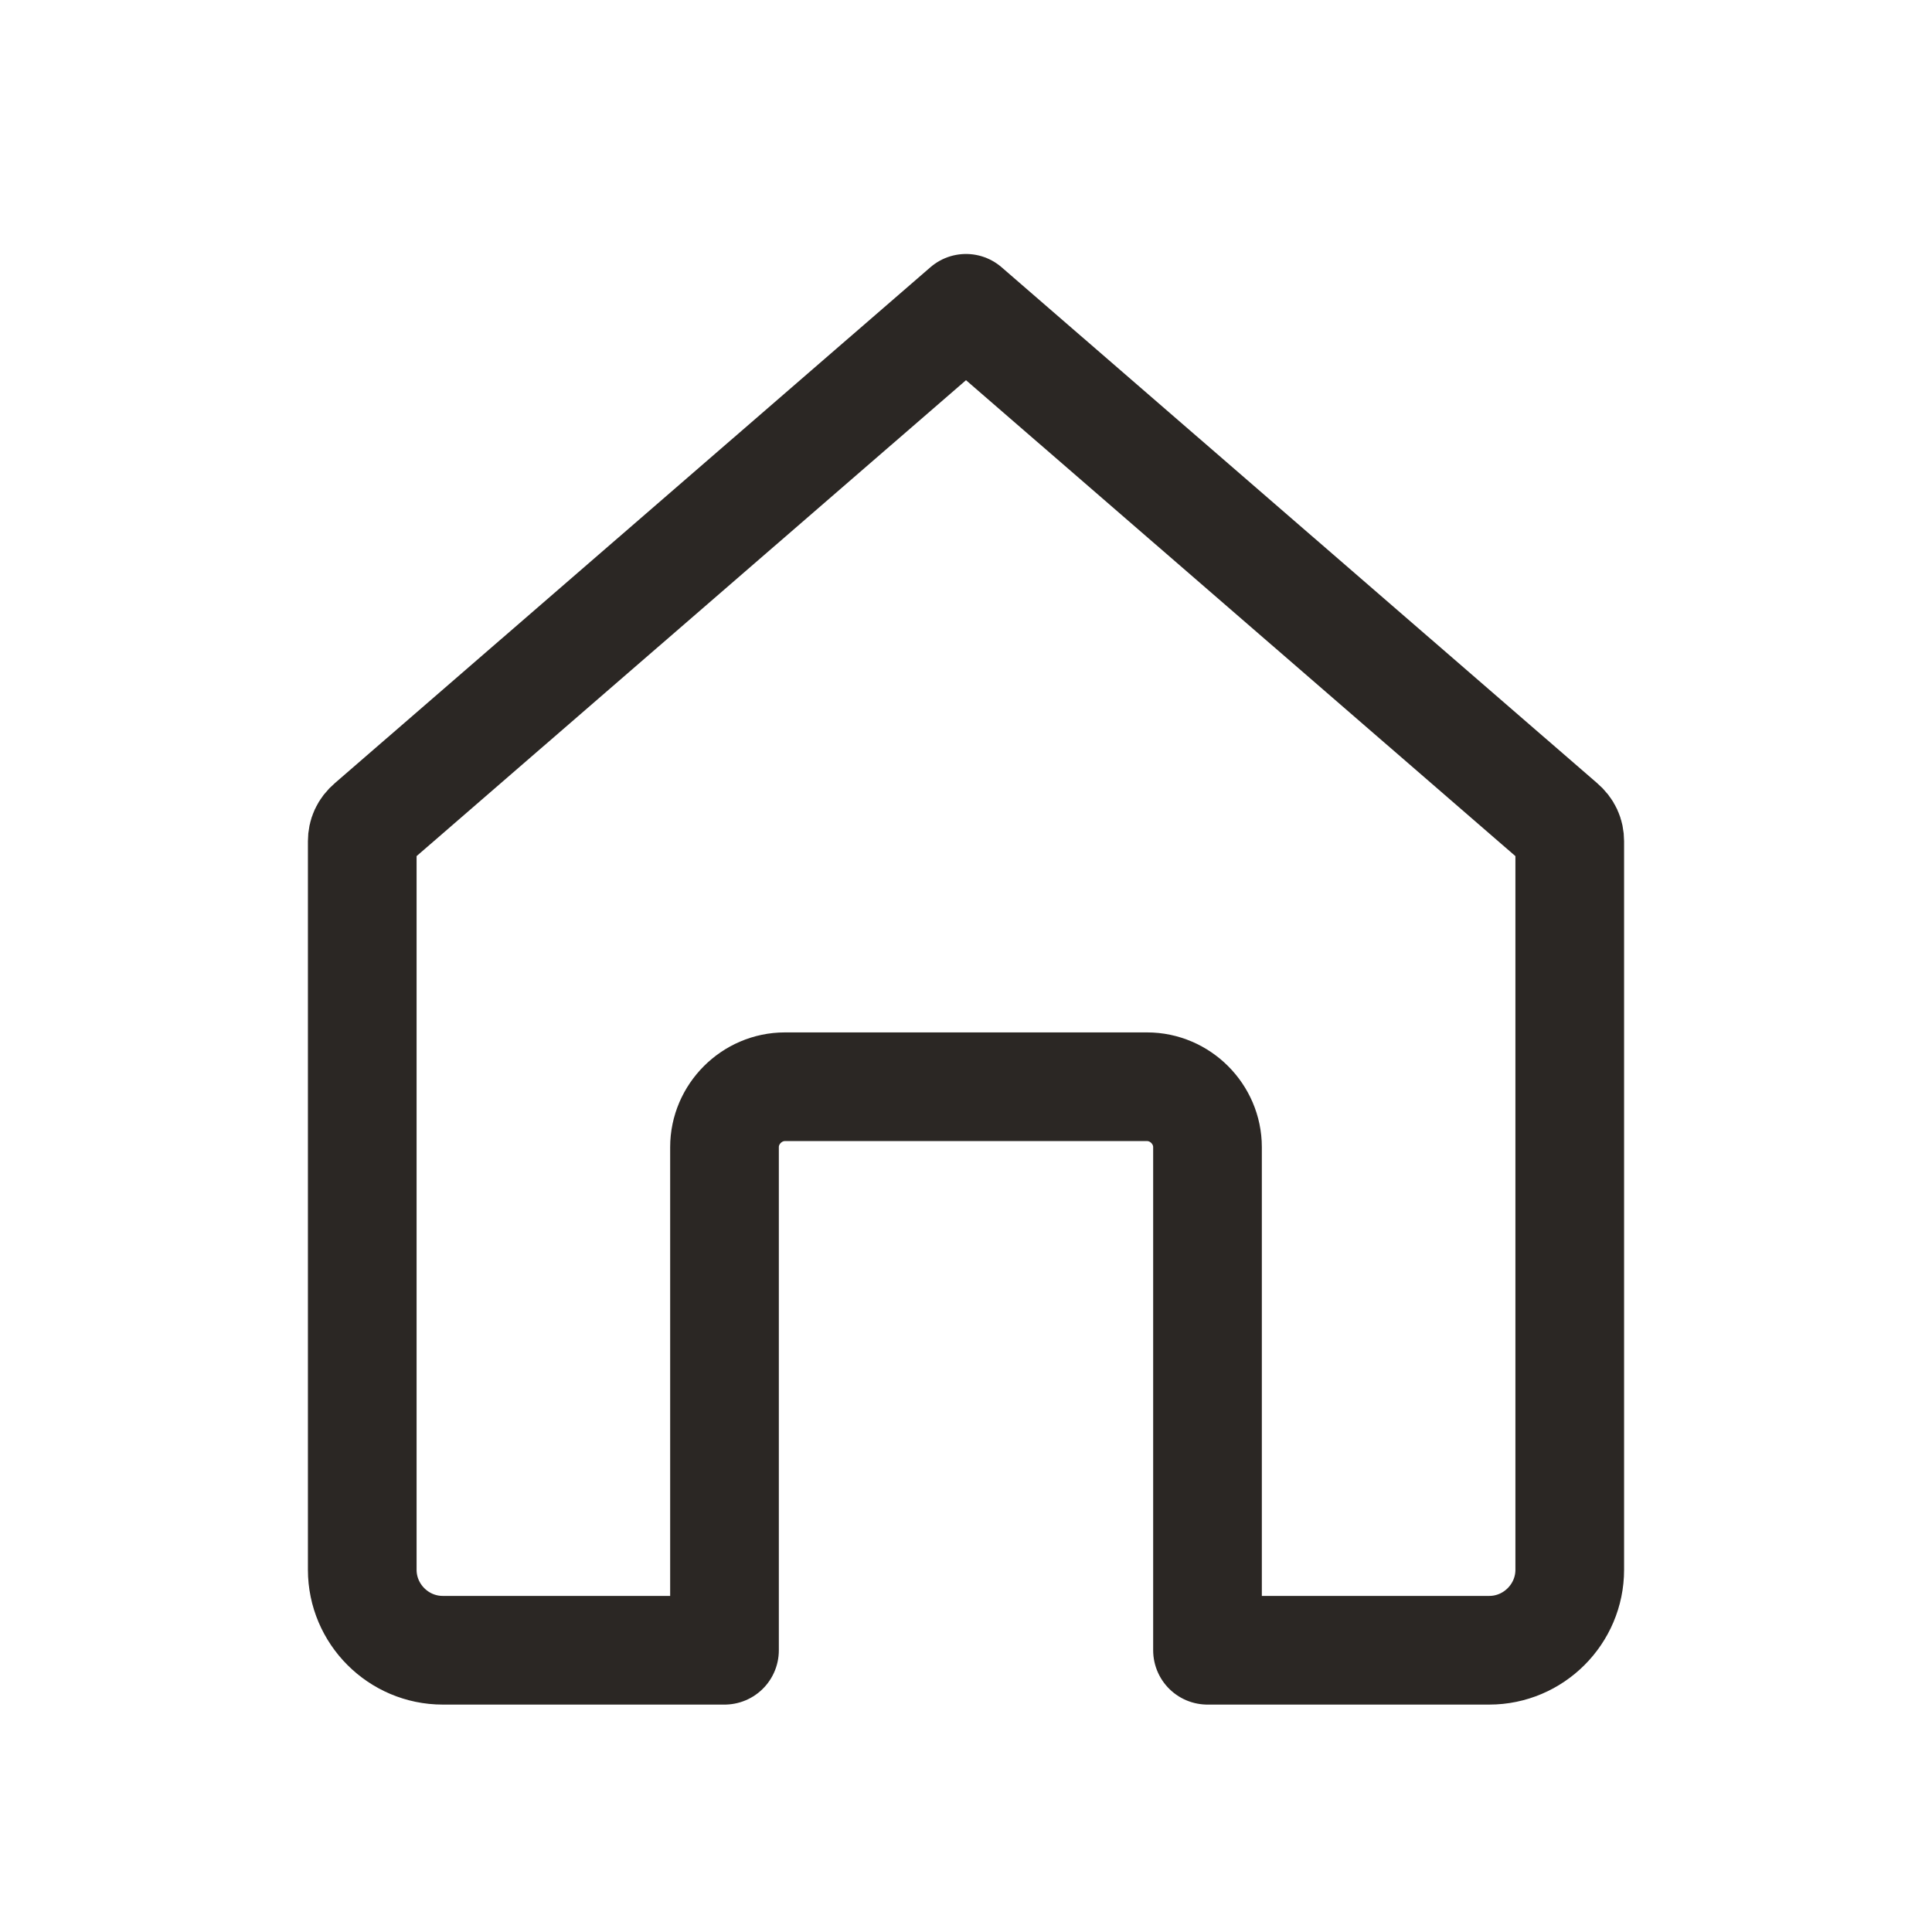
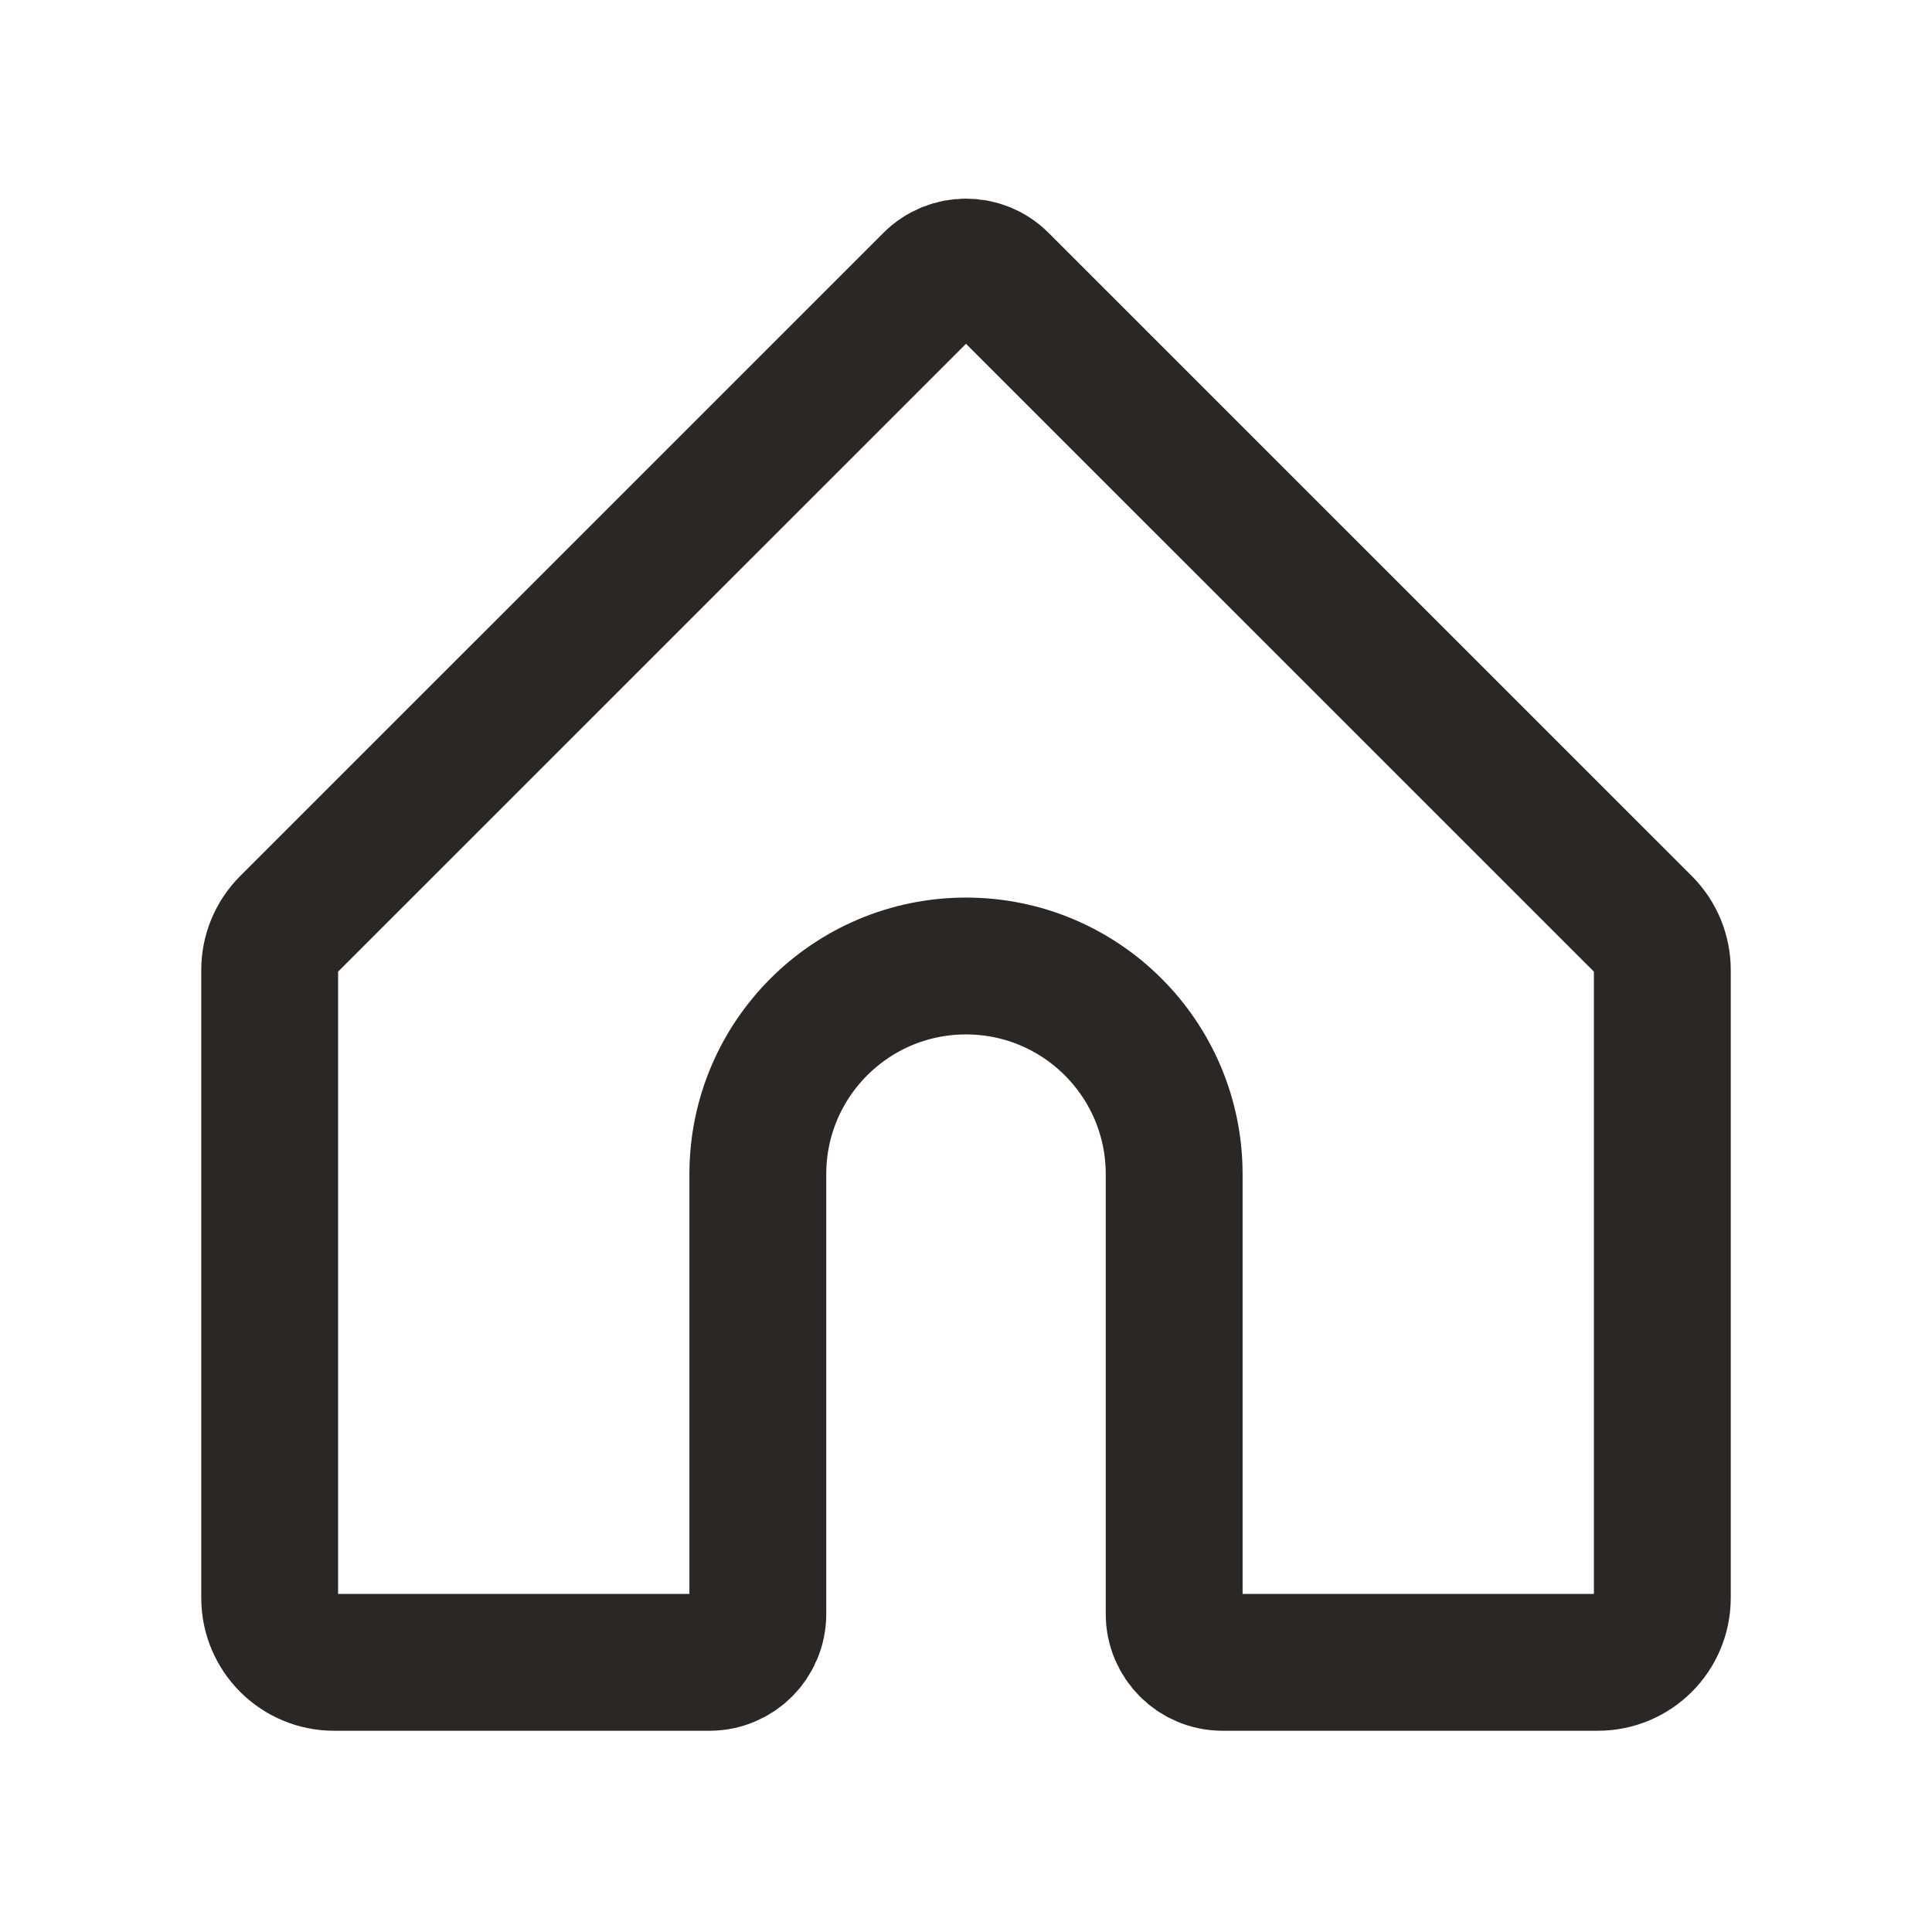
<svg xmlns="http://www.w3.org/2000/svg" width="24" height="24" viewBox="0 0 24 24">
-   <path d="M4.5 10.45C4.5 10.37 4.53 10.3 4.6 10.24L12 3.83L19.4 10.24C19.47 10.3 19.5 10.37 19.5 10.45V19.5C19.5 20.05 19.05 20.5 18.5 20.5H15V14.25C15 13.84 14.66 13.5 14.25 13.5H9.75C9.34 13.5 9 13.84 9 14.25V20.5H5.5C4.95 20.5 4.5 20.05 4.5 19.5Z" fill="none" stroke="#2B2724" stroke-width="1.35" stroke-linejoin="round" />
+   <path d="M14.586 14.586L14.586 20.05A0.6 0.6 0 0 0 15.186 20.65L19.85 20.65A0.8 0.8 0 0 0 20.65 19.85L20.65 12.05A0.8 0.8 0 0 0 20.416 11.484L12.424 3.493A0.6 0.6 0 0 0 11.576 3.493L3.584 11.484A0.8 0.8 0 0 0 3.35 12.05L3.35 19.85A0.8 0.8 0 0 0 4.15 20.65L8.814 20.65A0.6 0.6 0 0 0 9.414 20.05L9.414 14.586A2.586 2.586 0 0 1 14.586 14.586Z" fill="none" stroke="#2B2724" stroke-width="1.7" stroke-linejoin="round" />
</svg>
